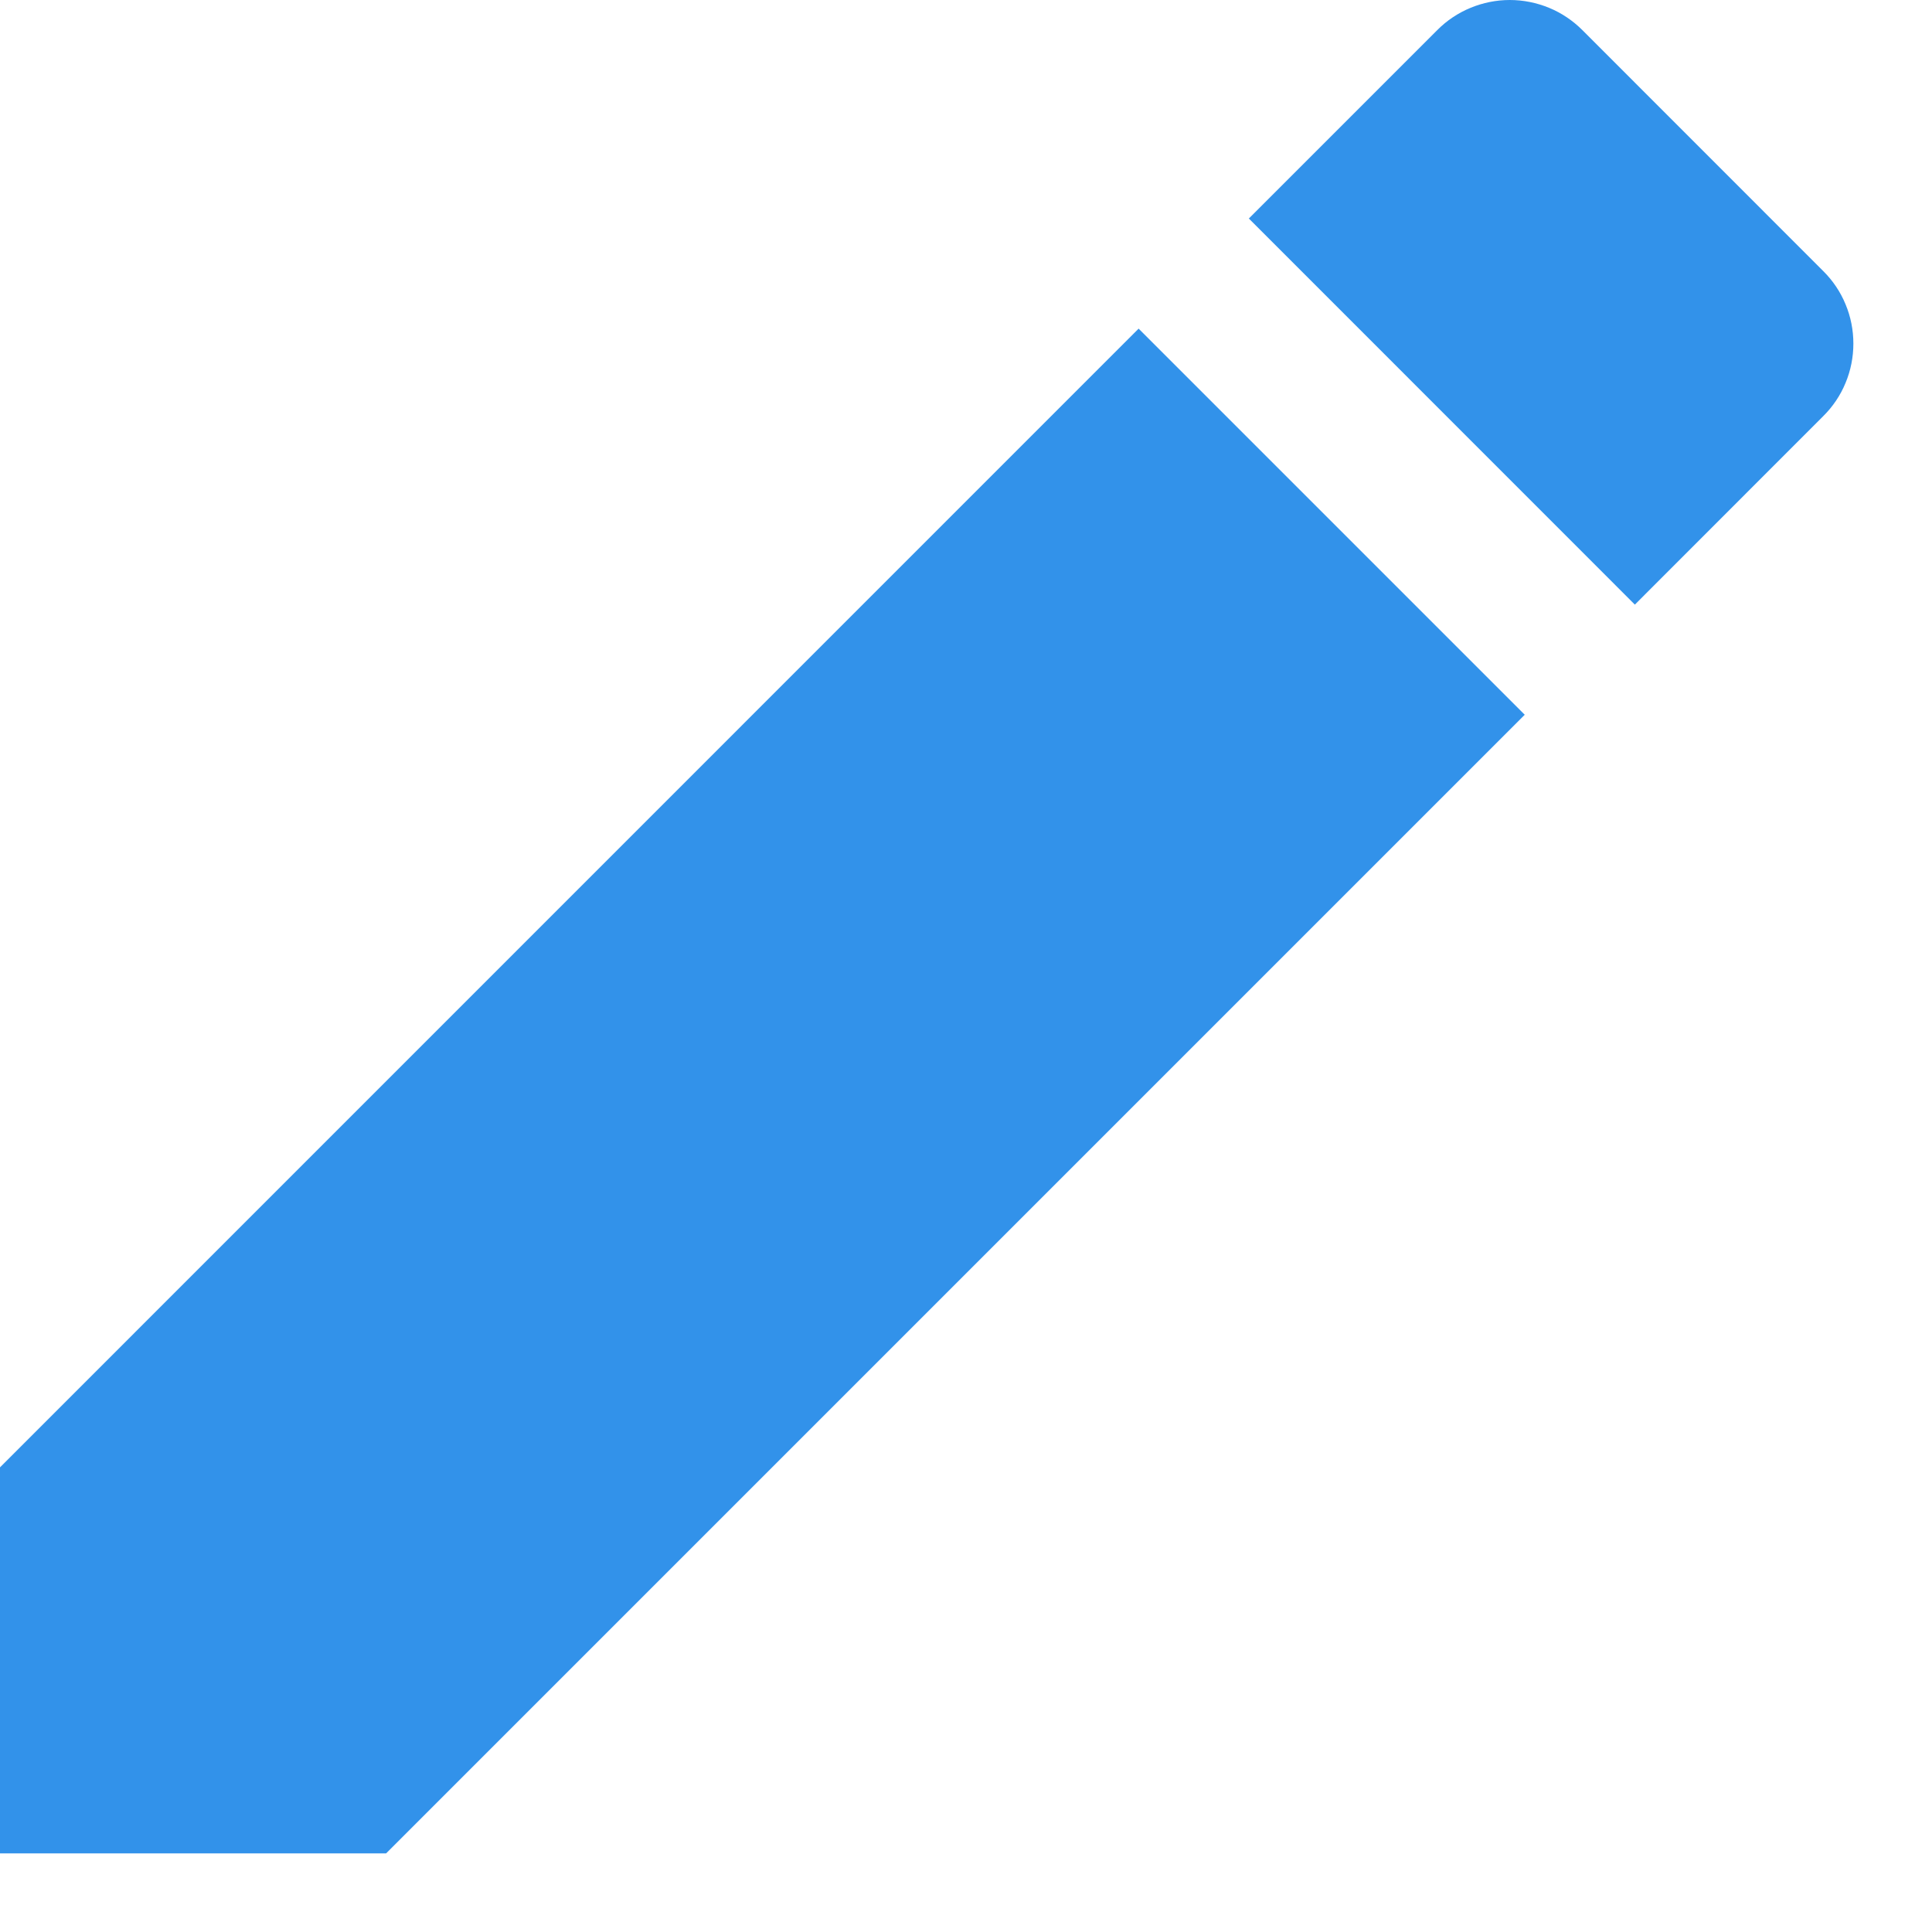
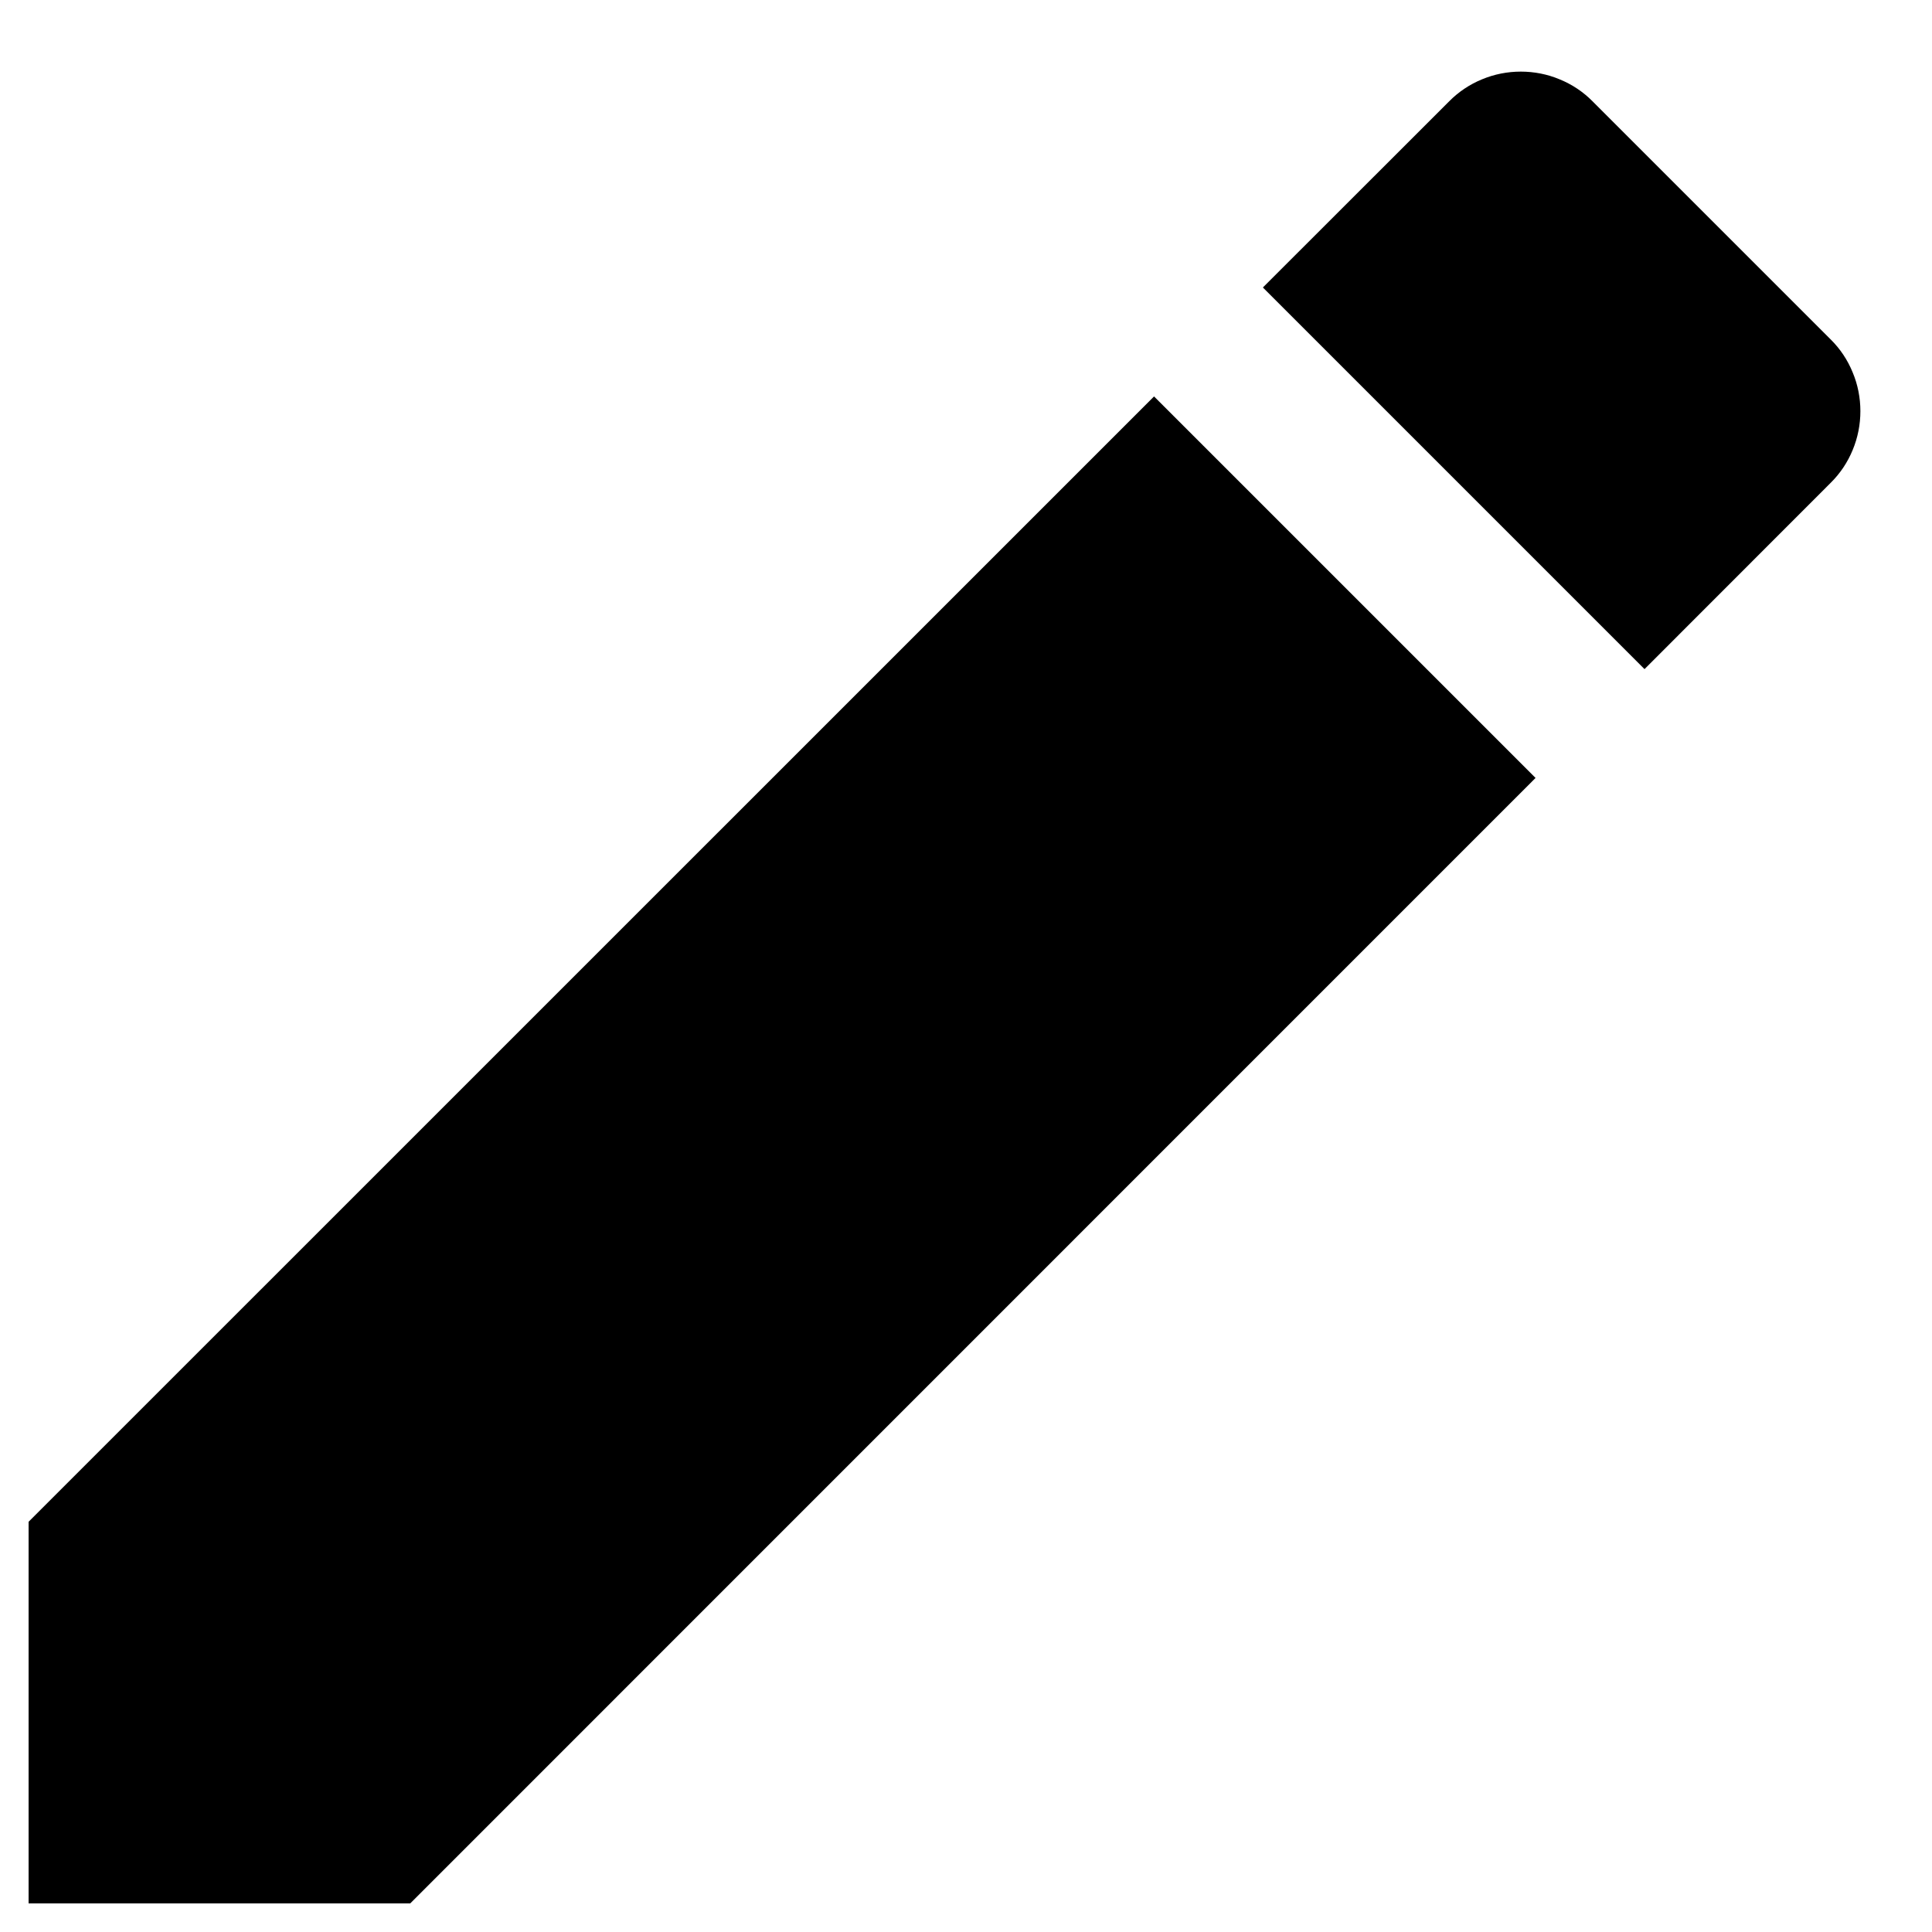
- <svg xmlns="http://www.w3.org/2000/svg" width="20" height="20" viewBox="0 0 20 20" fill="none">
-   <path id="Vector" d="M0 15.19V19.186H3.997L15.784 7.399L11.787 3.402L0 15.19ZM18.874 4.308C18.973 4.21 19.052 4.093 19.105 3.964C19.159 3.835 19.186 3.696 19.186 3.557C19.186 3.417 19.159 3.279 19.105 3.15C19.052 3.021 18.973 2.904 18.874 2.806L16.381 0.312C16.282 0.213 16.165 0.134 16.036 0.081C15.907 0.028 15.769 0 15.629 0C15.49 0 15.351 0.028 15.223 0.081C15.094 0.134 14.976 0.213 14.878 0.312L12.928 2.262L16.924 6.259L18.874 4.308Z" fill="#3292EA" />
+ <svg xmlns="http://www.w3.org/2000/svg" width="20" height="20" viewBox="0 0 15 15" fill="currentColor">
+   <path id="Vector" d="M0.222 11.815V14.778H3.185L11.922 6.04L8.96 3.078L0.222 11.815ZM14.213 3.749C14.287 3.676 14.345 3.589 14.384 3.494C14.424 3.398 14.444 3.296 14.444 3.192C14.444 3.089 14.424 2.986 14.384 2.891C14.345 2.795 14.287 2.708 14.213 2.635L12.365 0.787C12.292 0.713 12.205 0.655 12.109 0.616C12.014 0.576 11.911 0.556 11.808 0.556C11.704 0.556 11.602 0.576 11.506 0.616C11.411 0.655 11.324 0.713 11.251 0.787L9.805 2.232L12.768 5.195L14.213 3.749Z" fill="currentColor" />
</svg>
